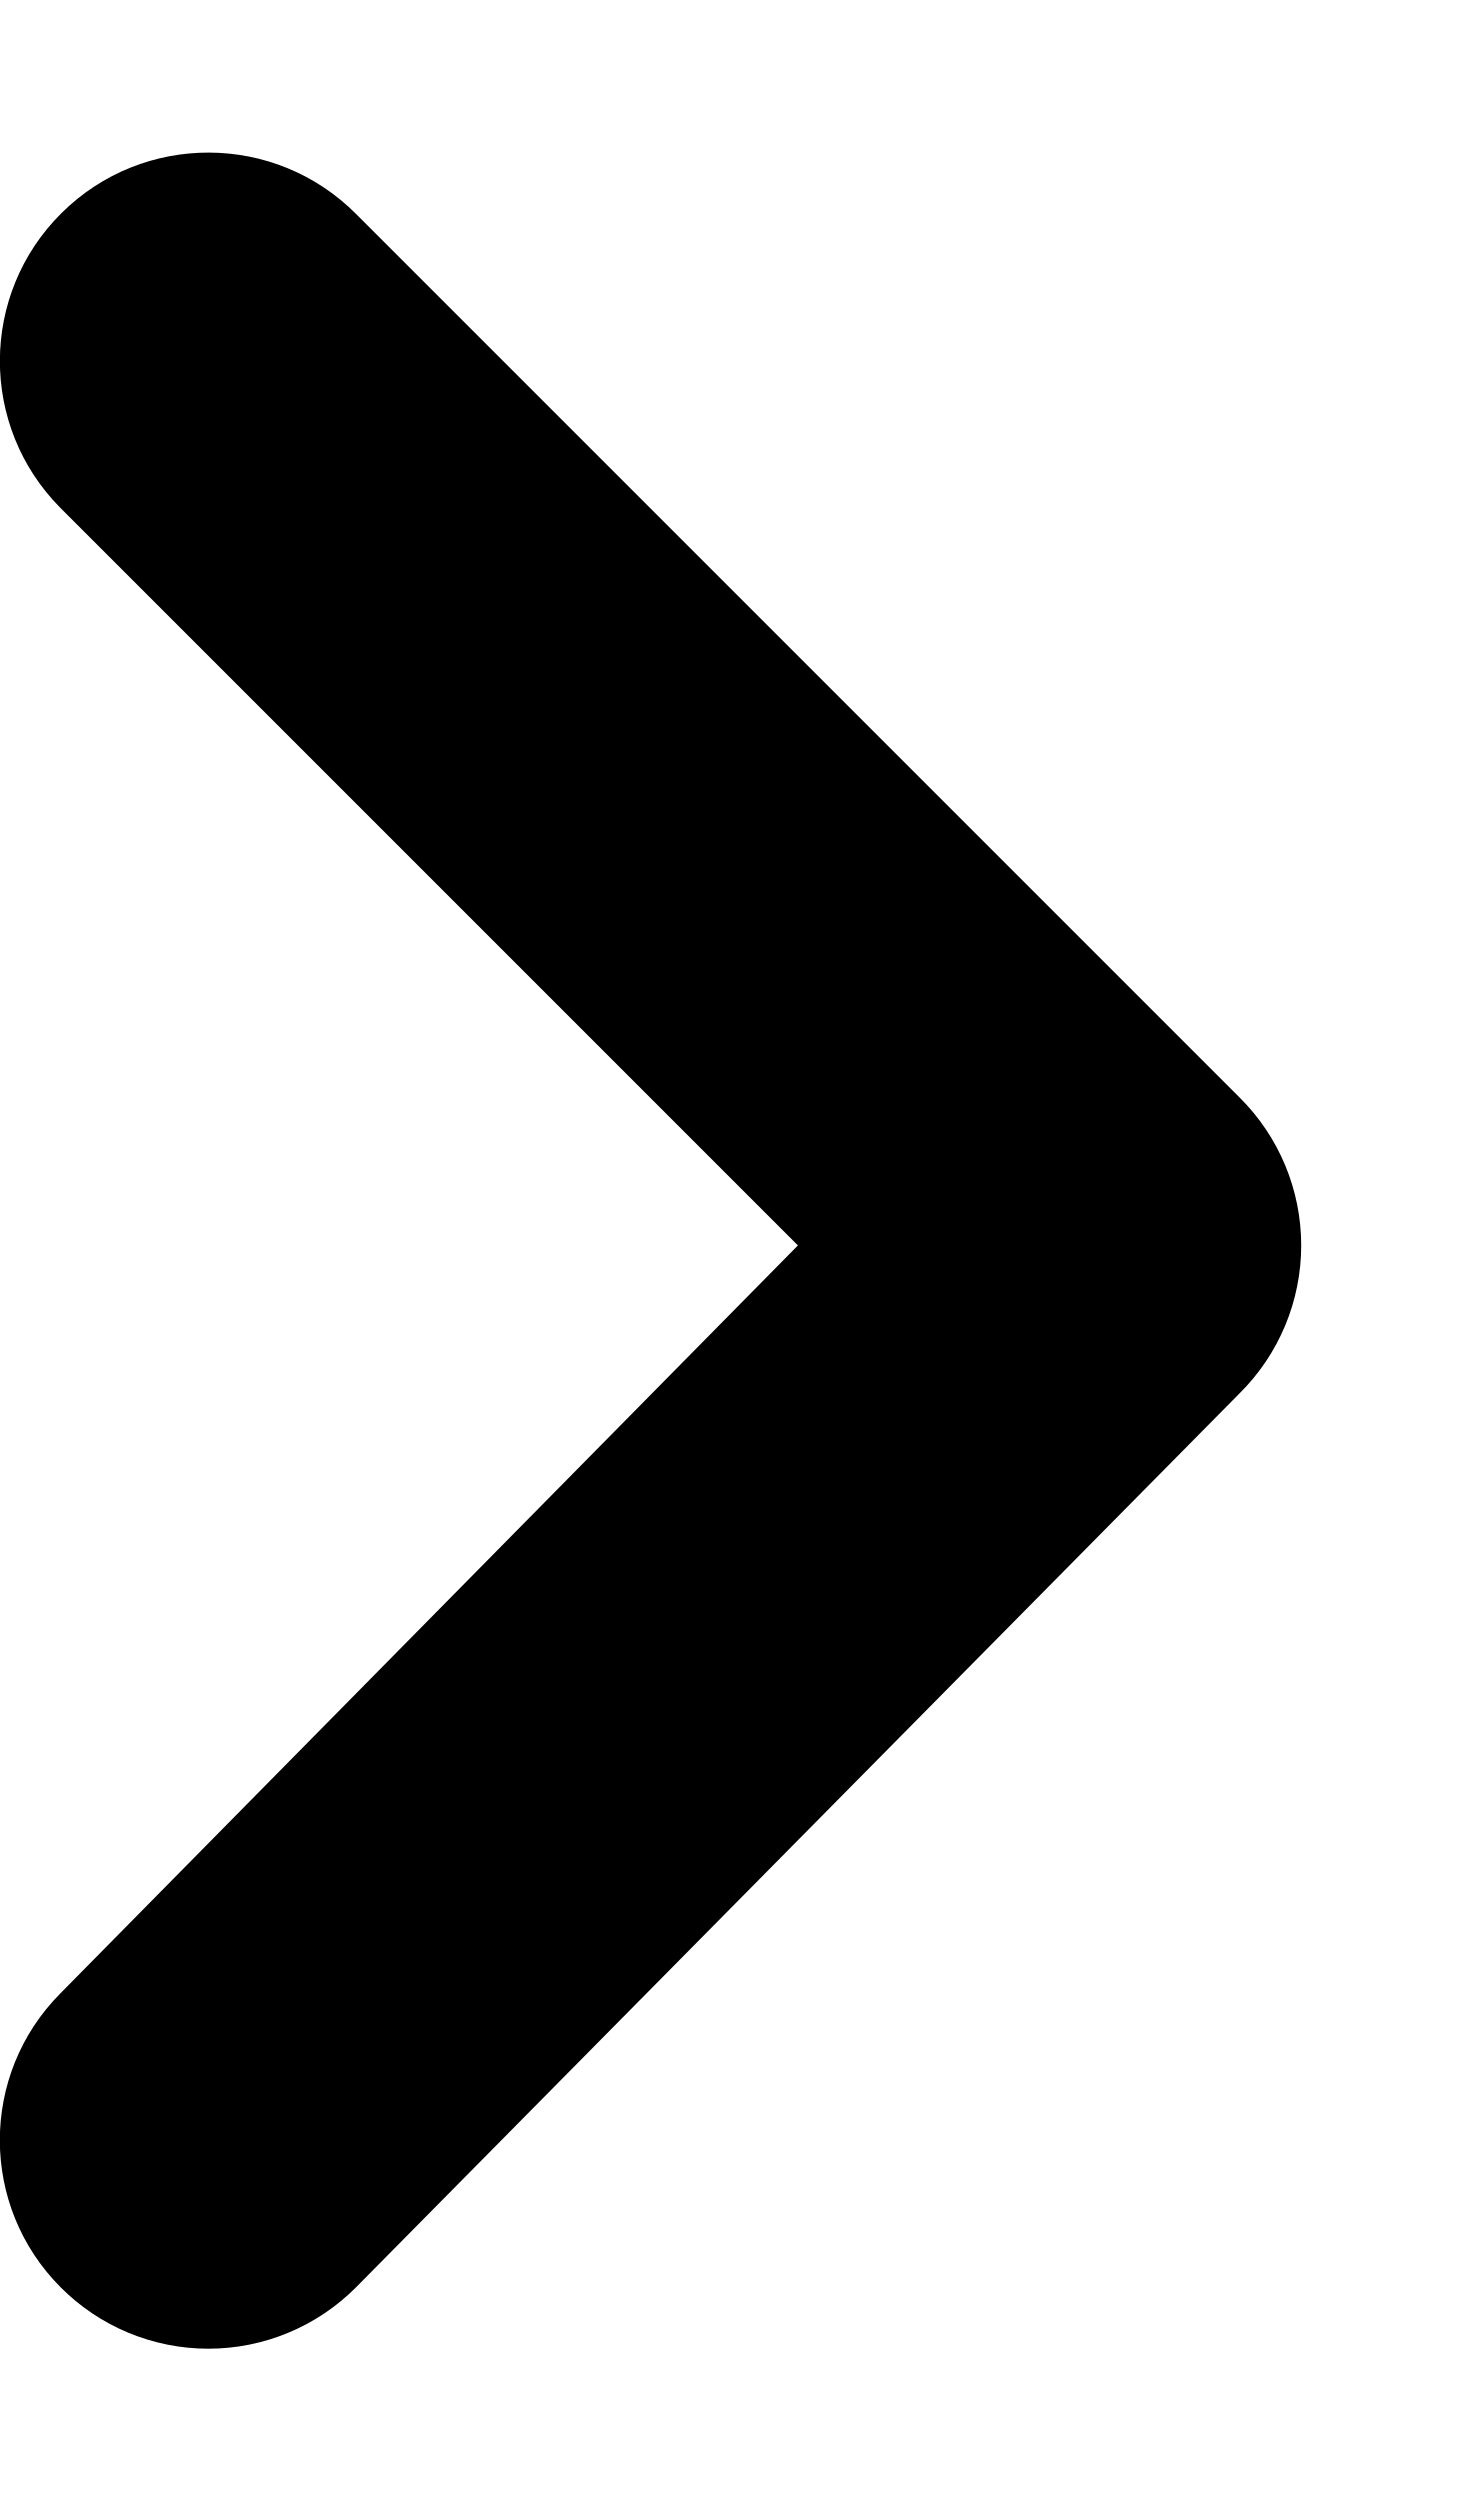
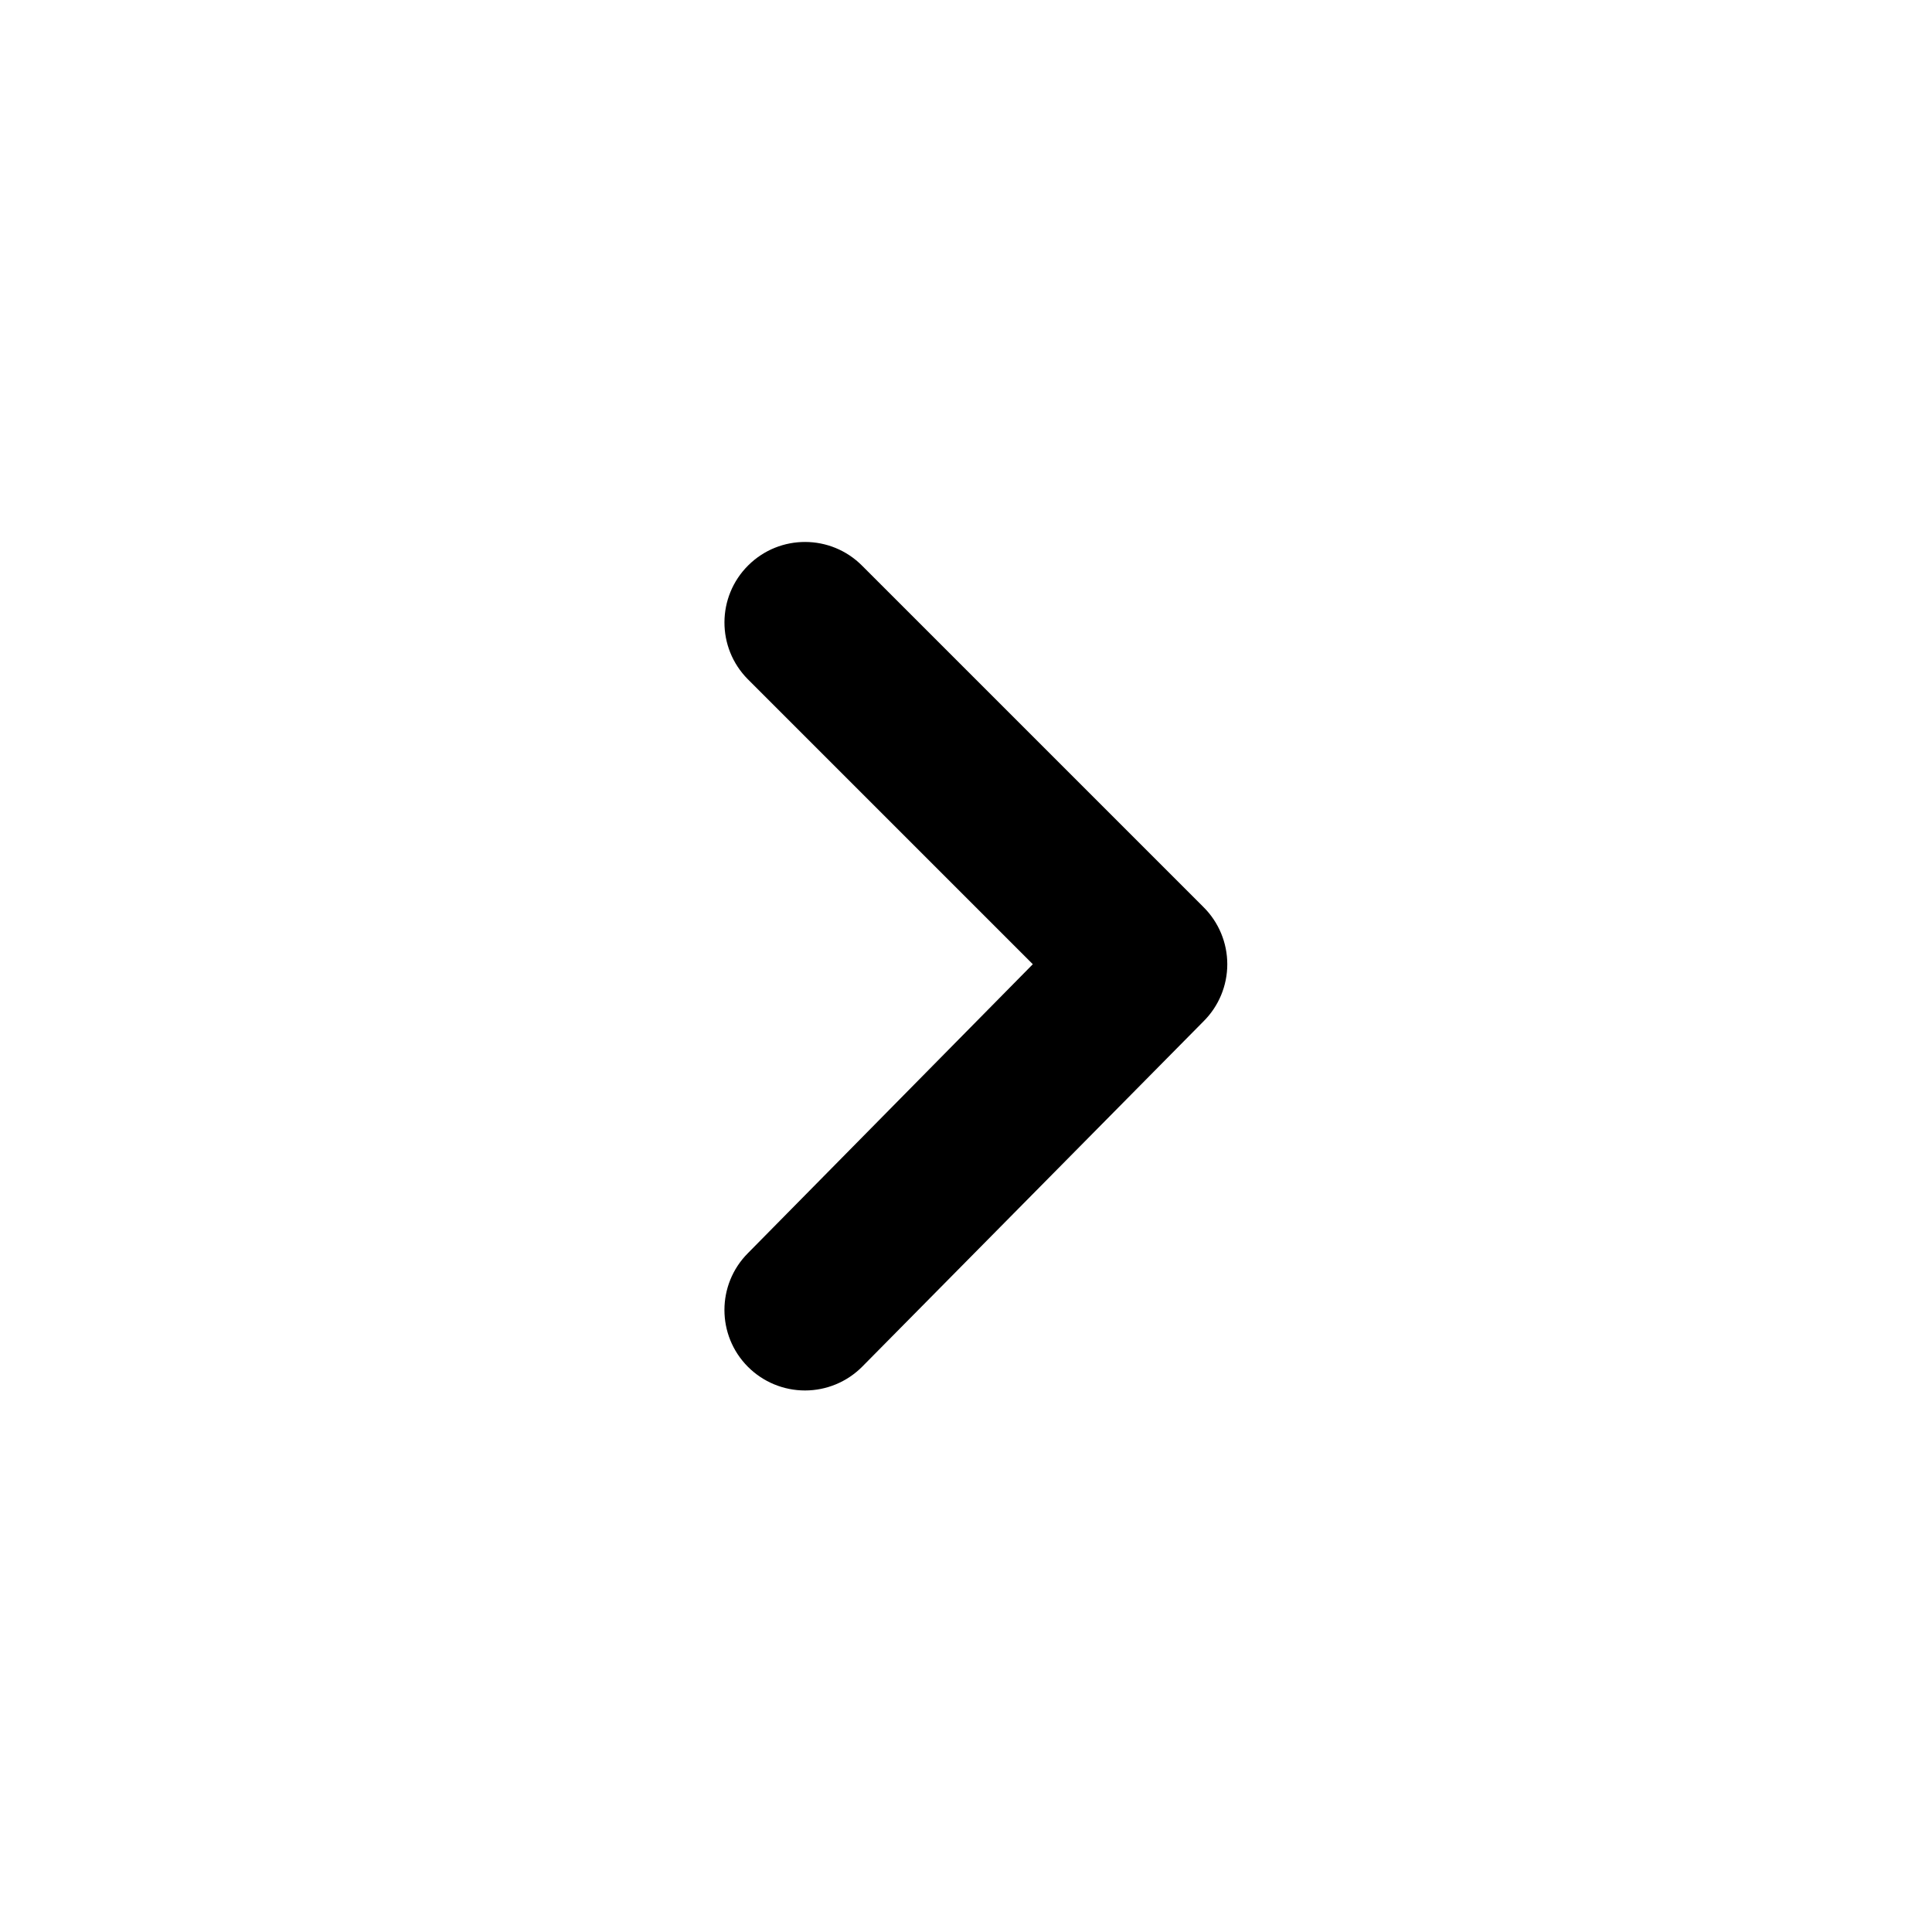
- <svg xmlns="http://www.w3.org/2000/svg" viewBox="0 0 7 12">
-   <path d="M.29 10.978a1 1 0 0 1 0-1.41l3.54-3.59-3.54-3.54a1 1 0 1 1 1.42-1.41l4.24 4.24a1 1 0 0 1 0 1.42l-4.24 4.29a1 1 0 0 1-1.42 0z" />
+ <svg xmlns="http://www.w3.org/2000/svg" viewBox="0 0 24 24">
+   <path d="M9.29 16.978a1 1 0 0 1 0-1.41l3.54-3.59-3.54-3.54a1 1 0 1 1 1.42-1.41l4.24 4.24a1 1 0 0 1 0 1.42l-4.24 4.29a1.002 1.002 0 0 1-1.42 0z" />
</svg>
